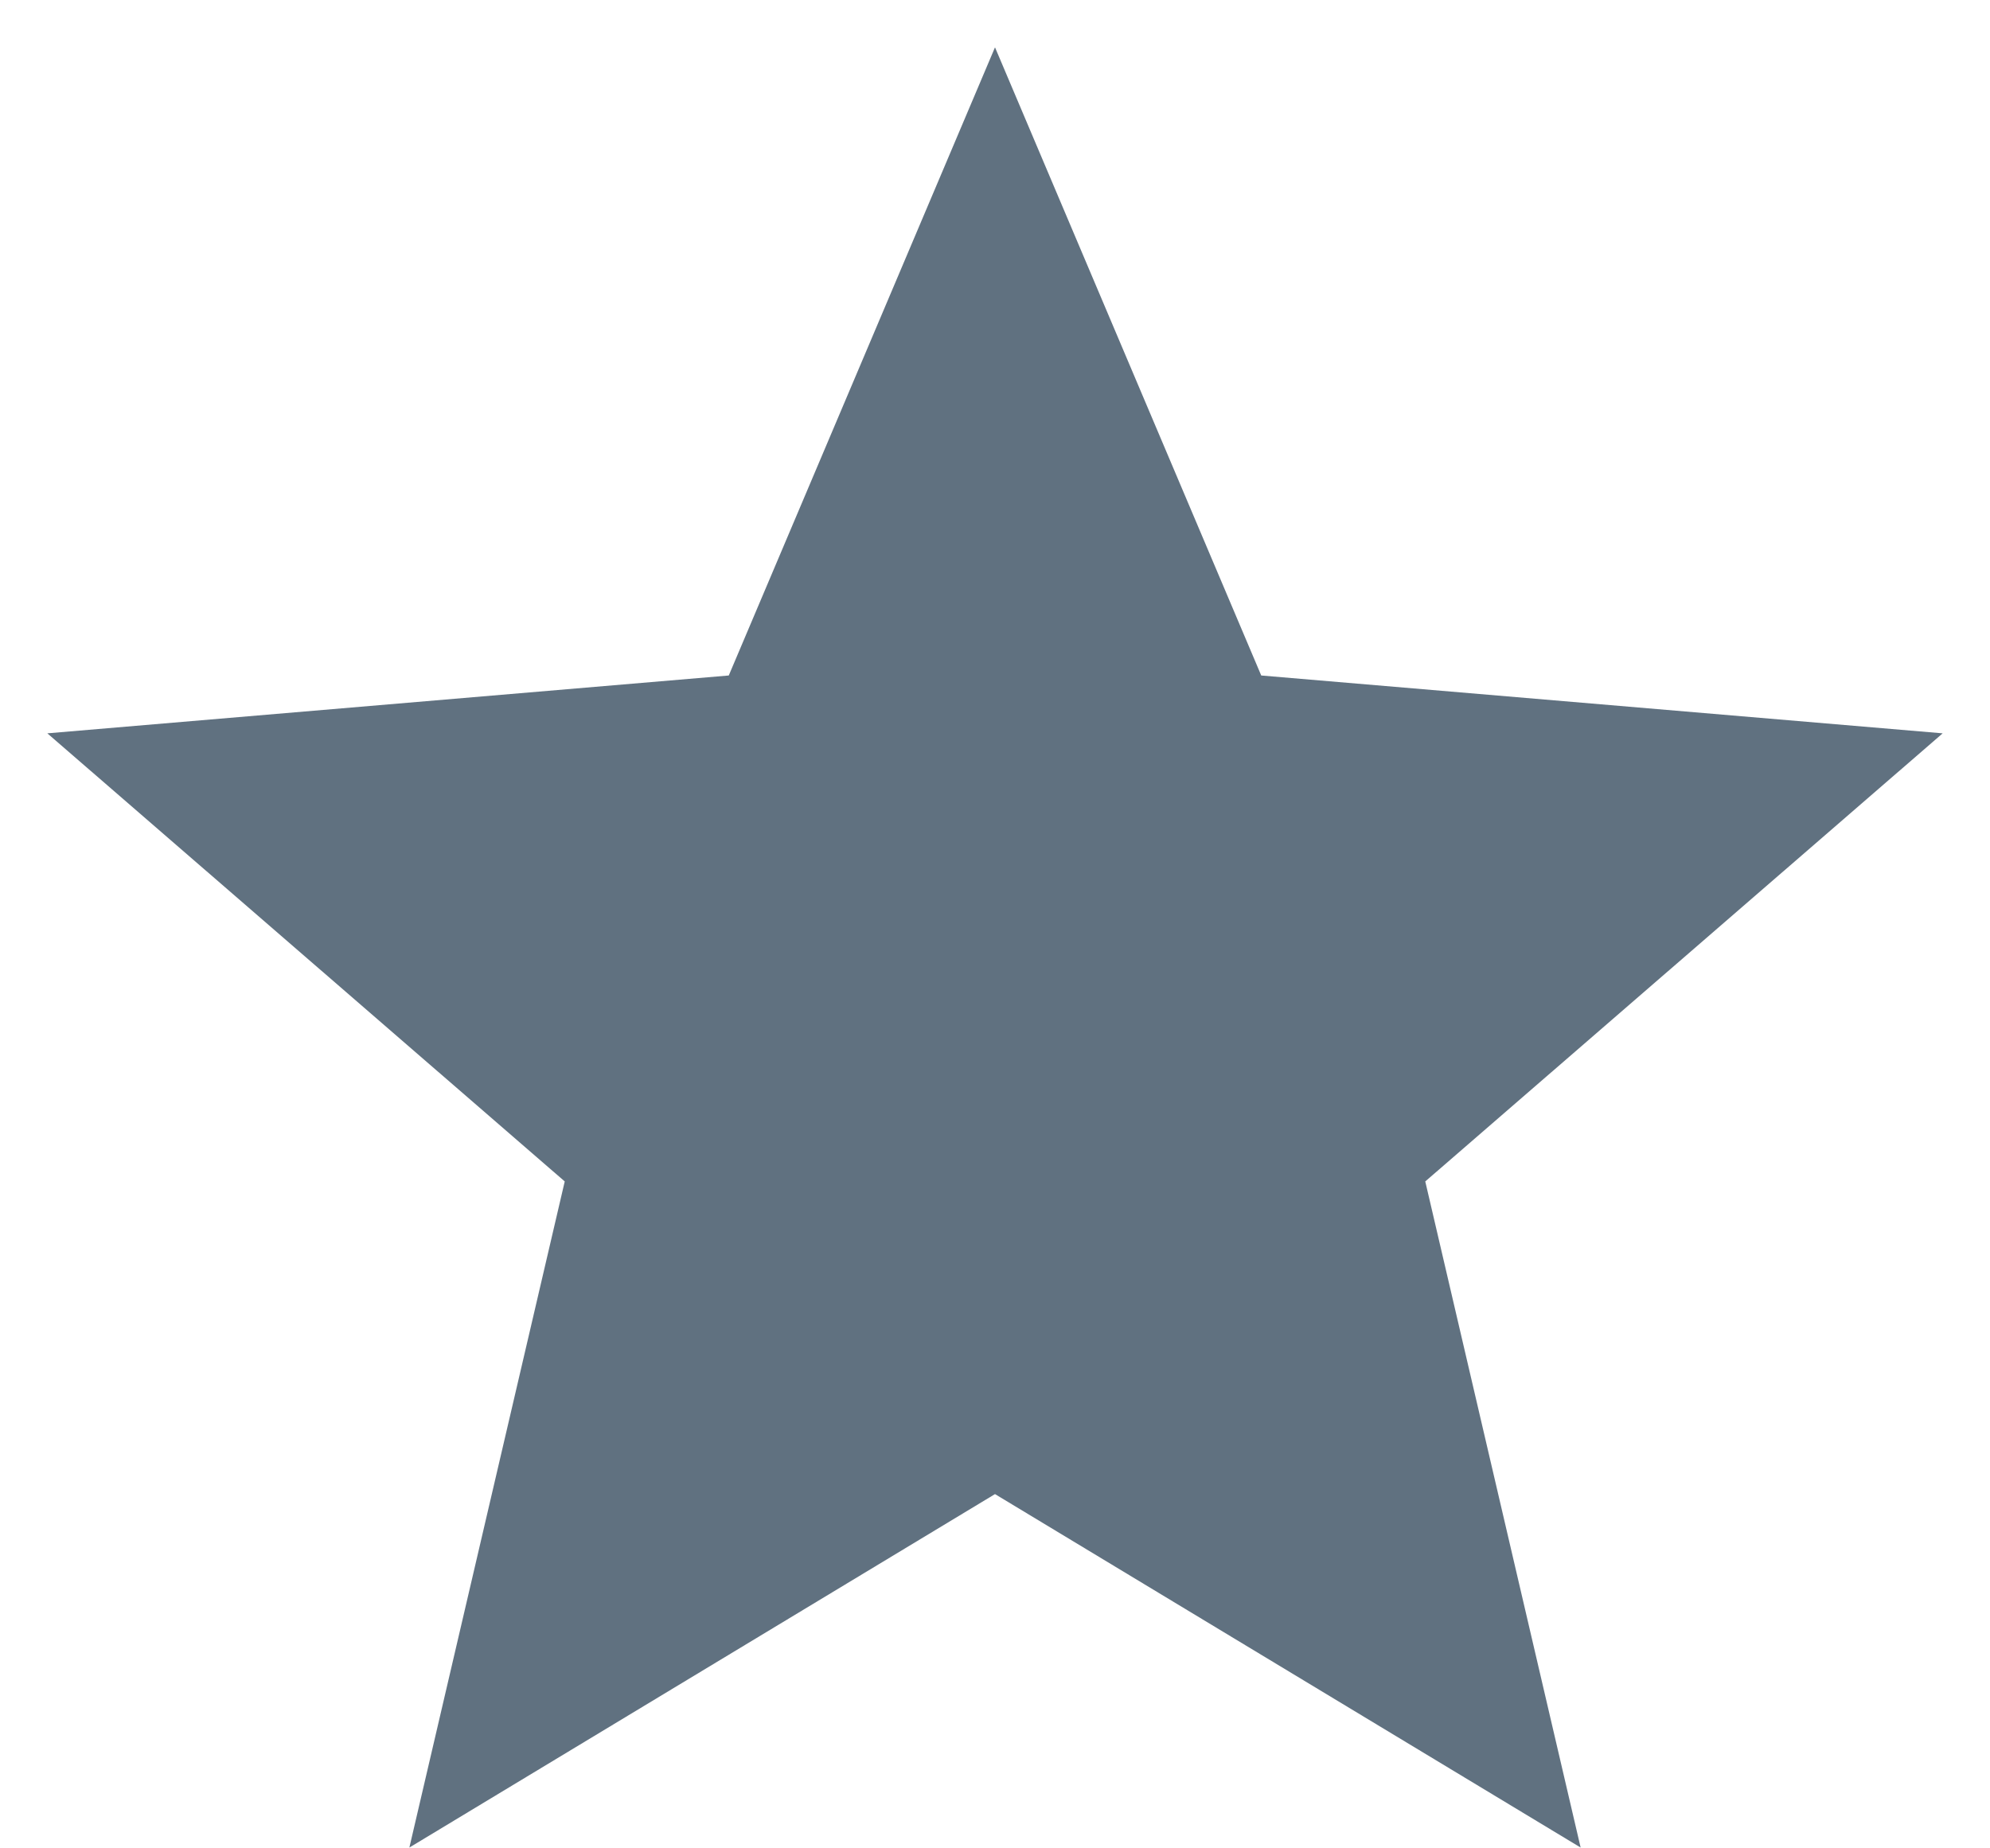
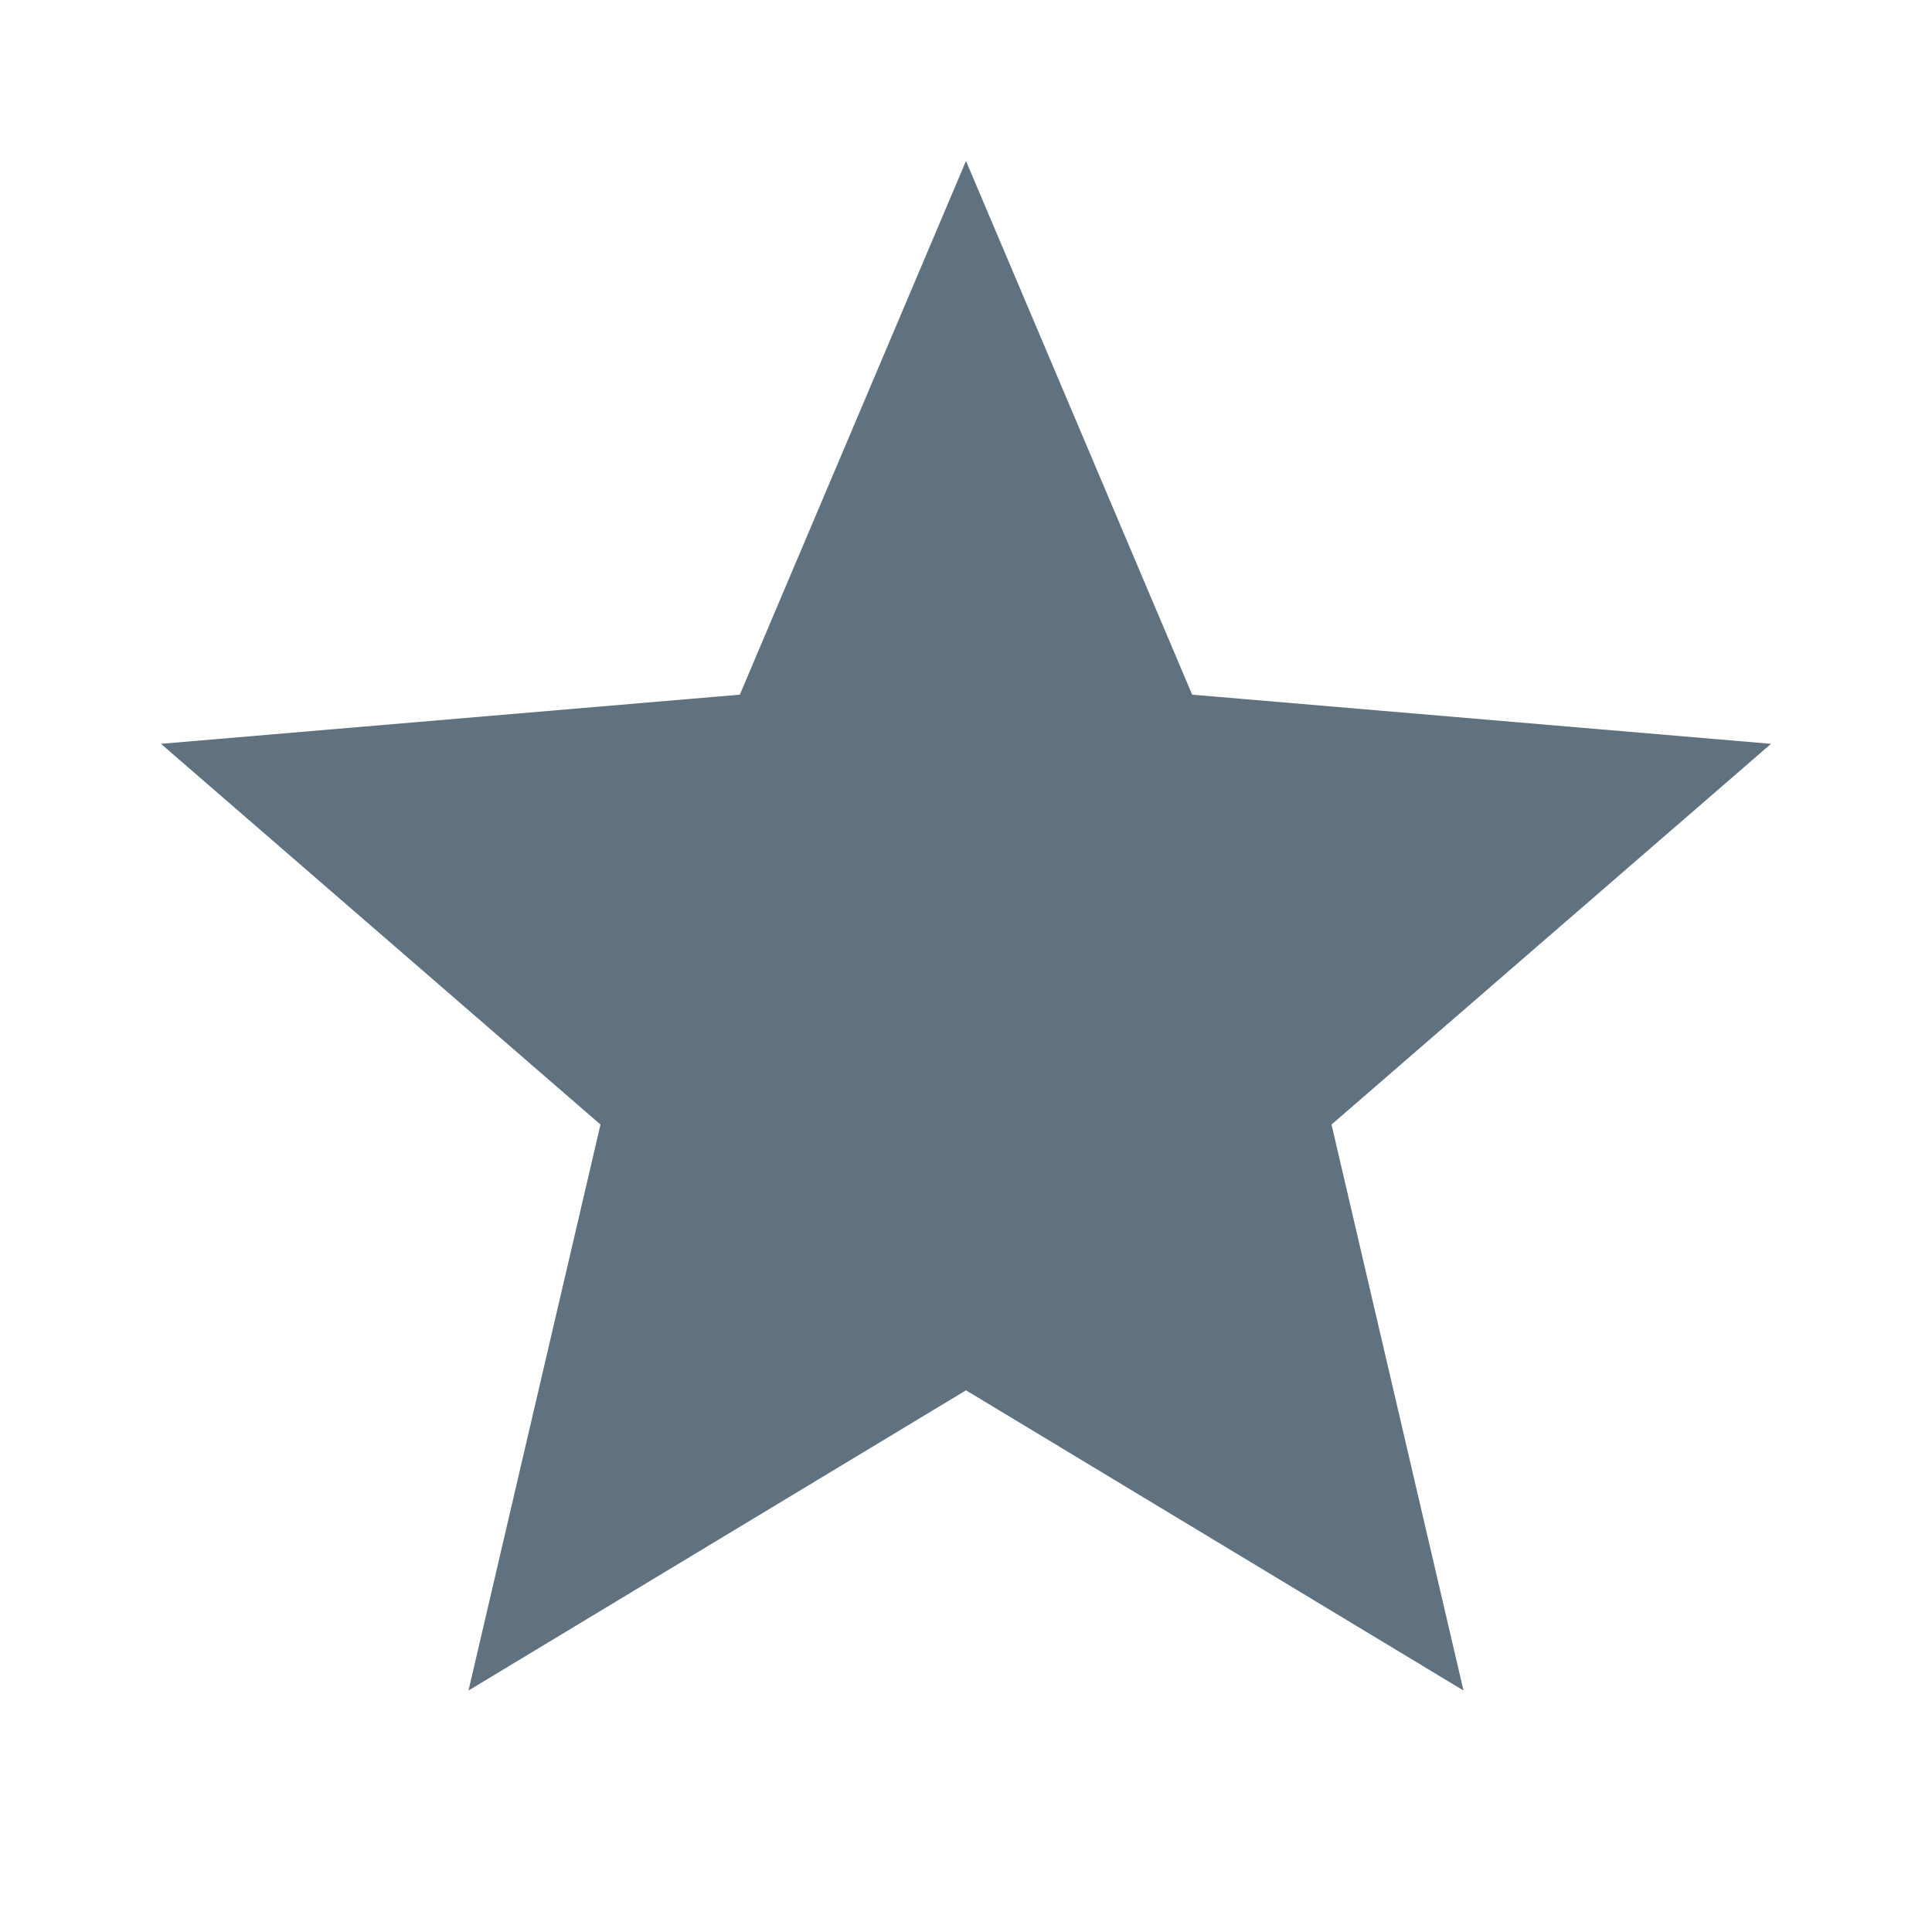
- <svg xmlns="http://www.w3.org/2000/svg" width="14" height="13" viewBox="0 0 14 13" fill="none">
-   <path d="M7 10.513L11.12 13L10.027 8.313L13.667 5.16L8.873 4.753L7 0.333L5.127 4.753L0.333 5.16L3.973 8.313L2.88 13L7 10.513Z" fill="#607180" />
+ <svg xmlns="http://www.w3.org/2000/svg" width="16" height="16" viewBox="0 0 16 16" fill="none">
+   <path d="M8 11.514L12.12 14L11.027 9.313L14.667 6.16L9.873 5.753L8 1.333L6.127 5.753L1.333 6.16L4.973 9.313L3.88 14L8 11.514Z" fill="#607180" />
</svg>
